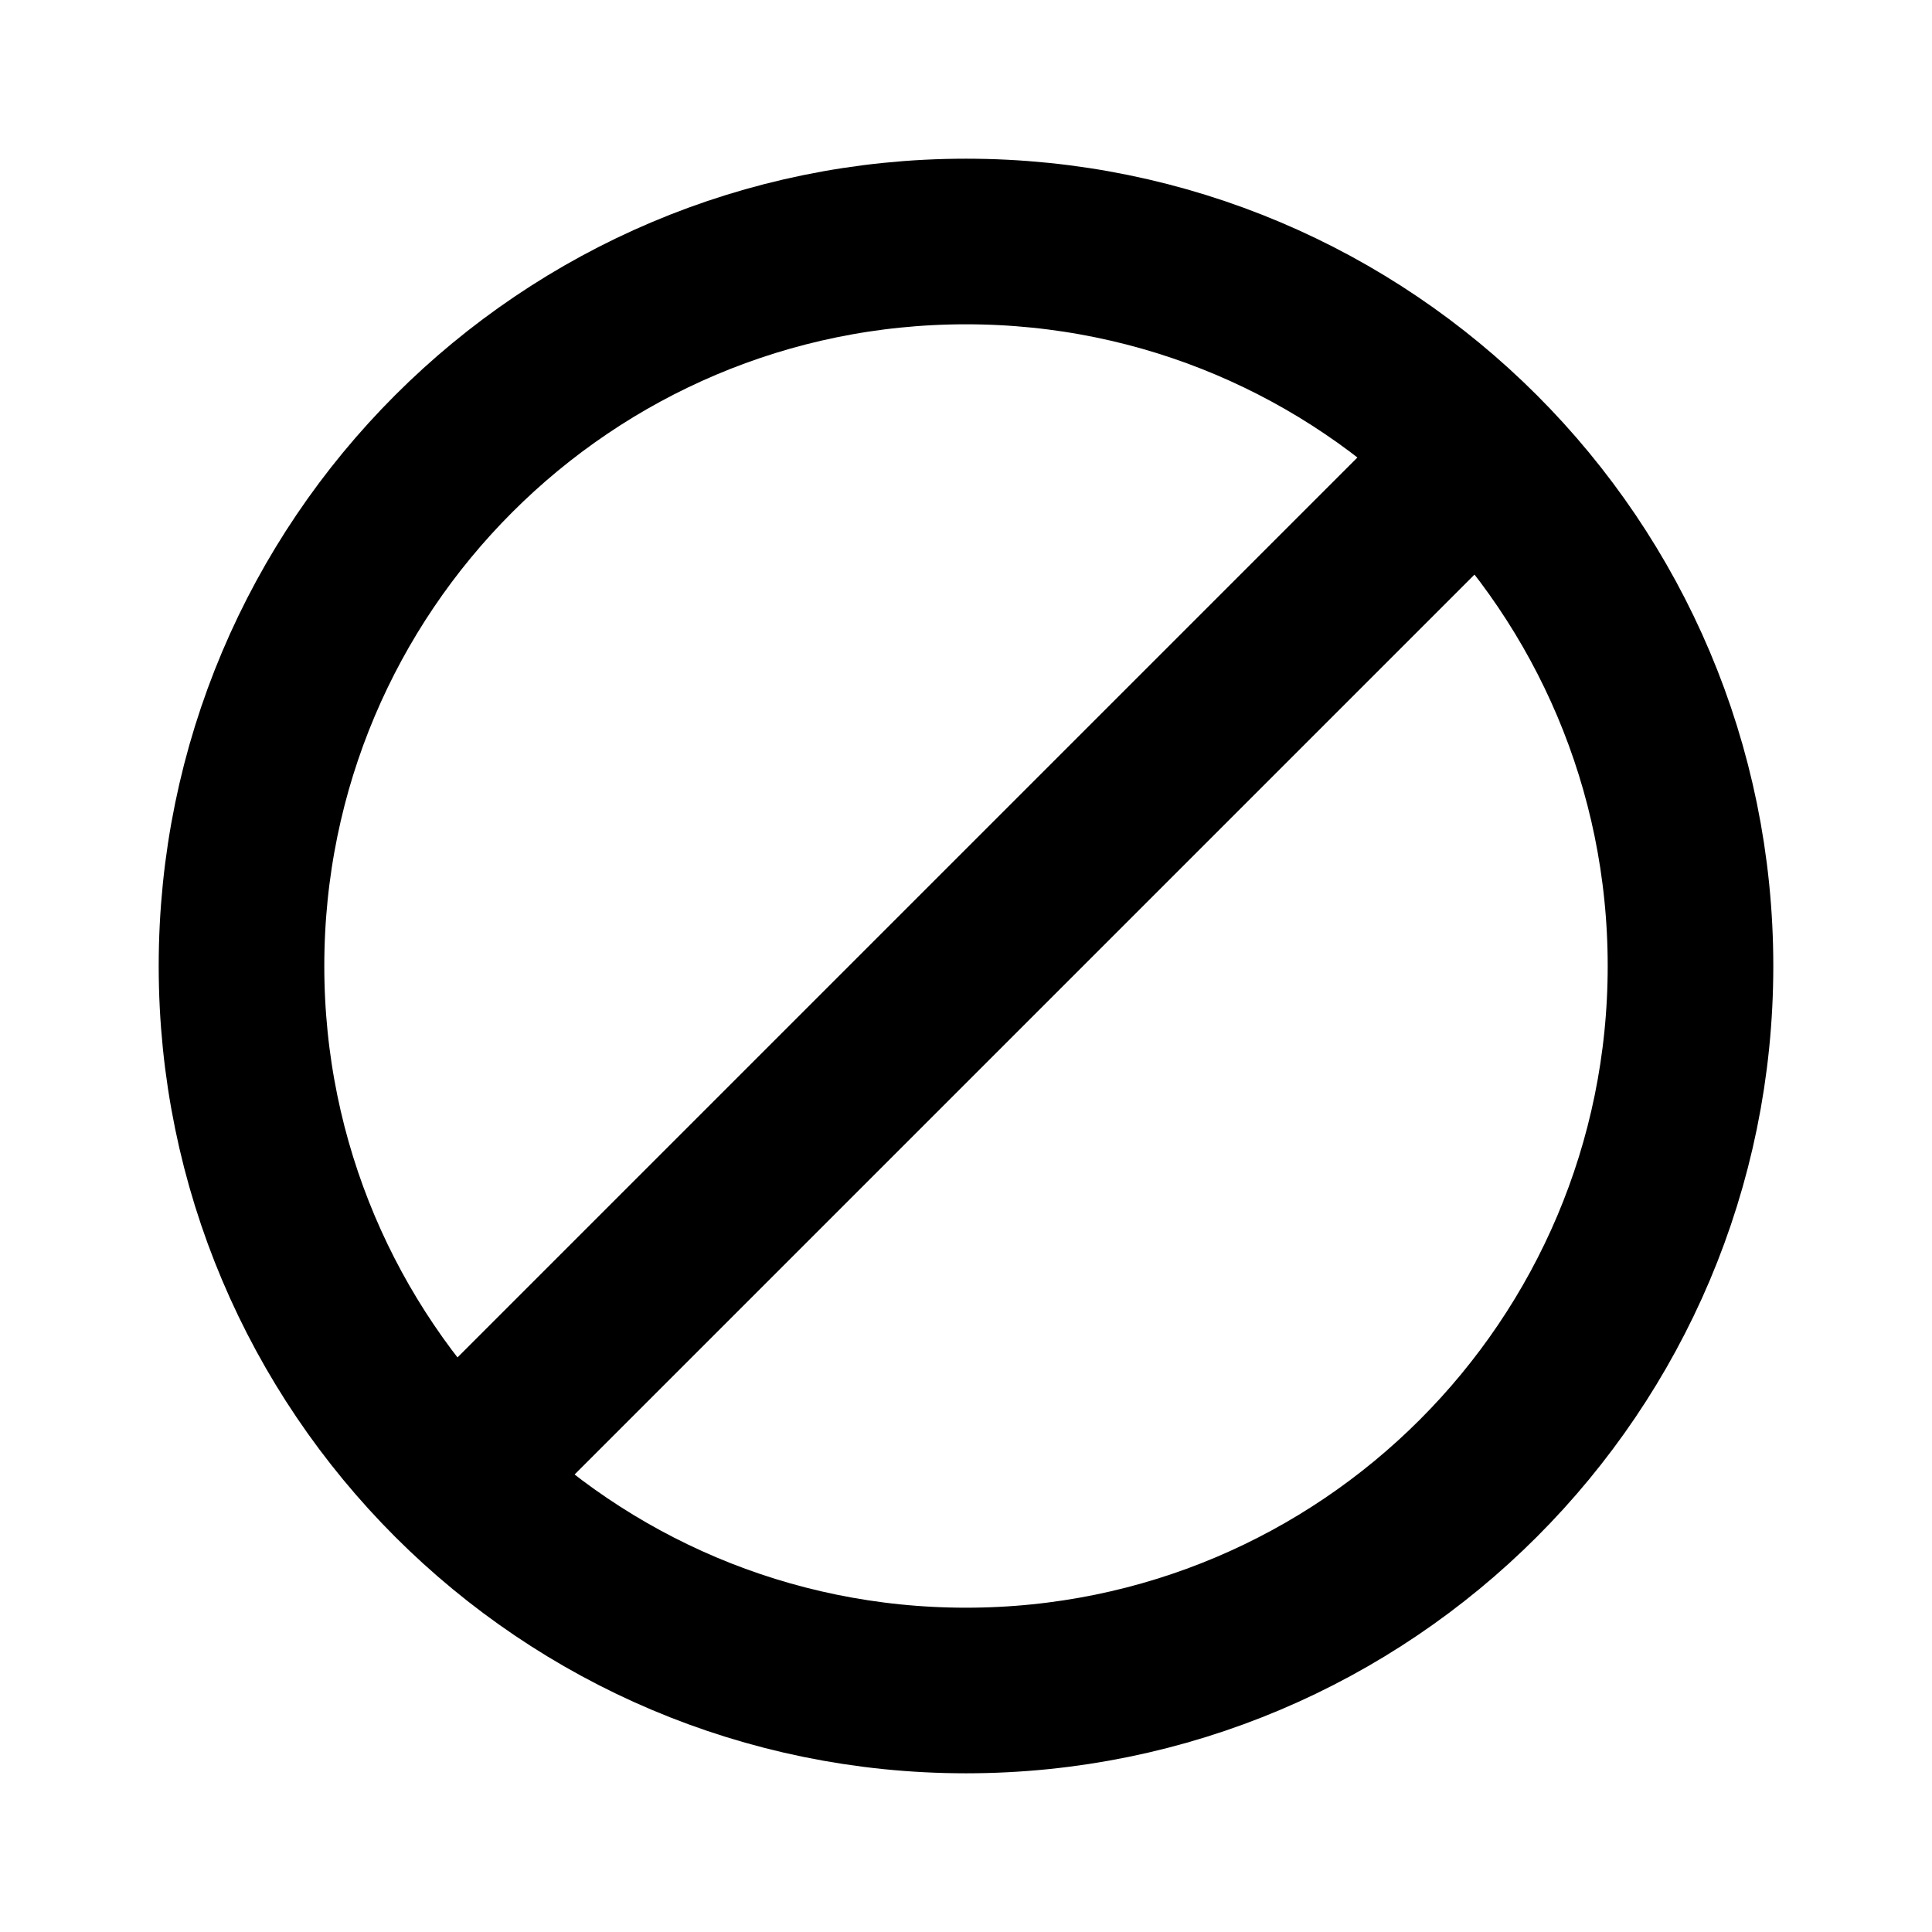
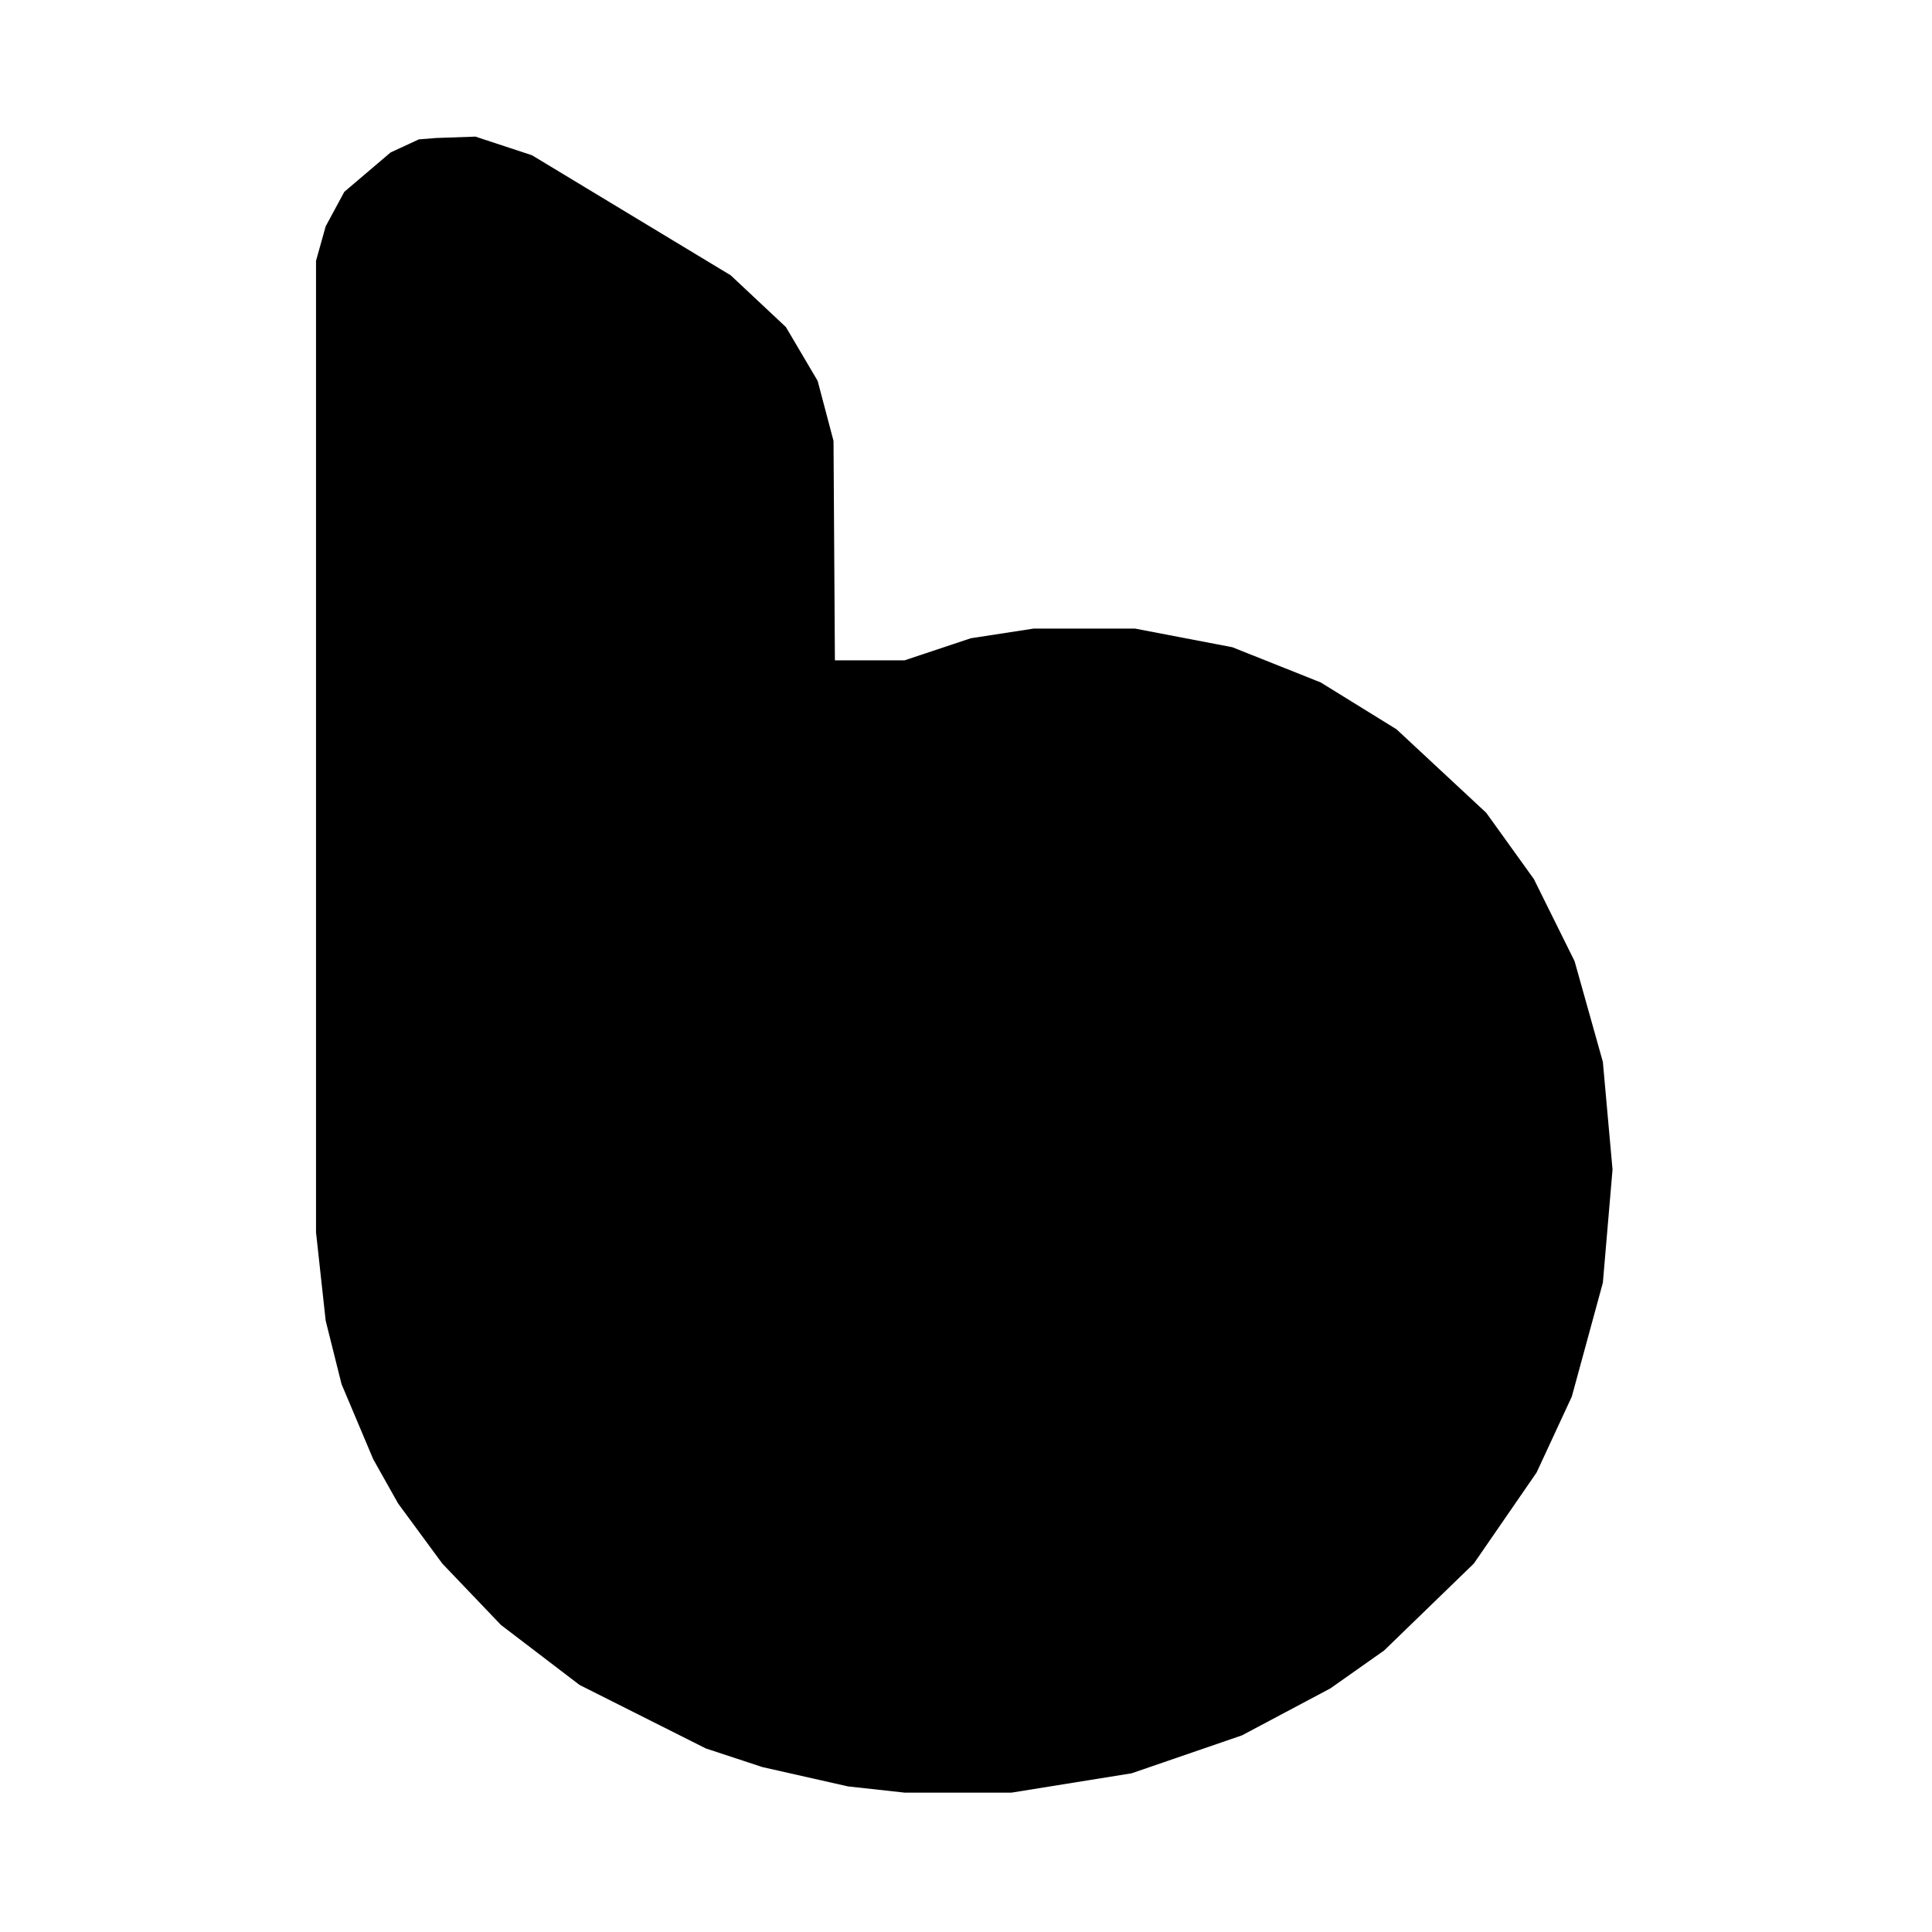
- <svg xmlns="http://www.w3.org/2000/svg" viewBox="0 0 28 28" fill="none">
-   <circle cx="14" cy="14" r="10.5" stroke="currentColor" stroke-width="2.4" />
-   <line x1="7.2" y1="20.8" x2="20.8" y2="7.2" stroke="currentColor" stroke-width="2.4" stroke-linecap="round" />
+ <svg xmlns="http://www.w3.org/2000/svg" viewBox="0 0 28 28" fill="currentColor">
+   <path d="M6.32 2L6.89 1.98L7.71 2.25L10.59 3.99L11.39 4.74L11.85 5.52L12.08 6.39L12.1 9.57L13.11 9.57L14.07 9.25L14.98 9.11L16.45 9.11L17.86 9.38L19.14 9.89L20.24 10.57L21.54 11.78L22.23 12.74L22.82 13.93L23.23 15.39L23.37 16.95L23.23 18.59L22.78 20.24L22.27 21.34L21.36 22.66L20.06 23.92L19.28 24.47L18 25.15L16.4 25.7L14.66 25.98L13.11 25.98L12.29 25.89L11.05 25.61L10.23 25.34L8.4 24.42L7.26 23.55L6.41 22.66L5.77 21.79L5.41 21.15L4.95 20.06L4.72 19.14L4.58 17.86L4.58 3.78L4.72 3.28L4.99 2.78L5.66 2.21L6.07 2.02Z" />
</svg>
